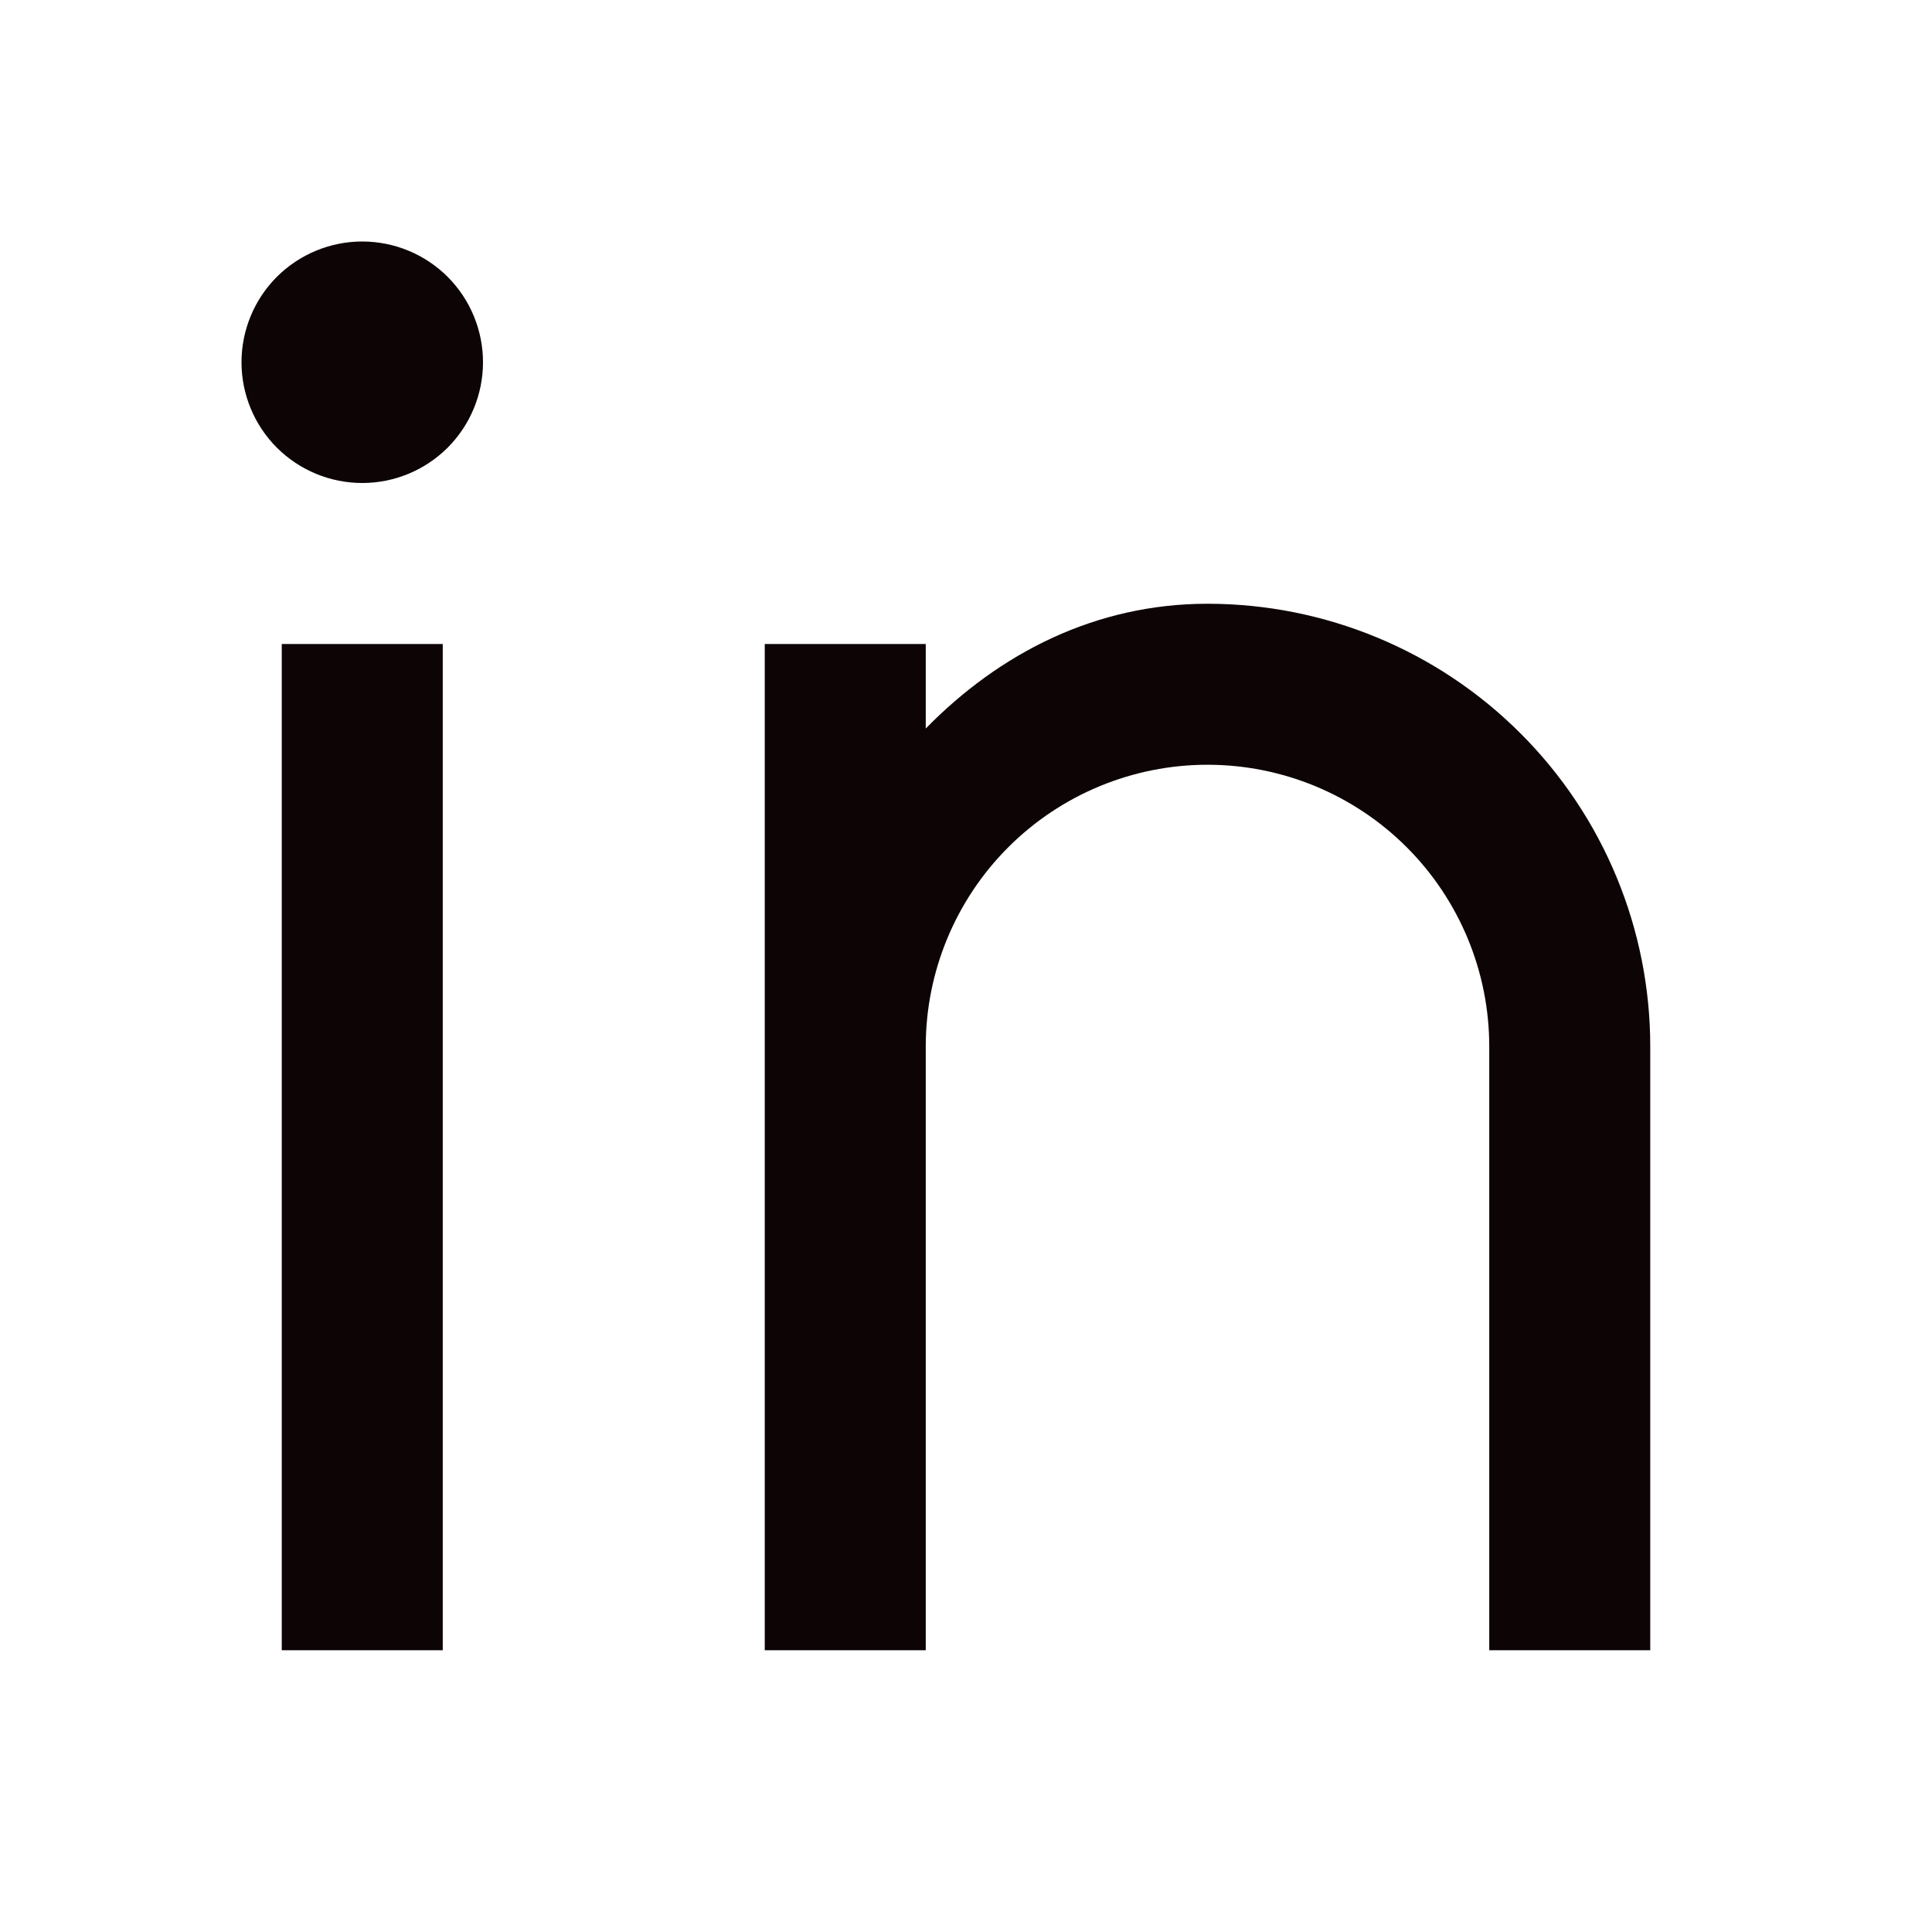
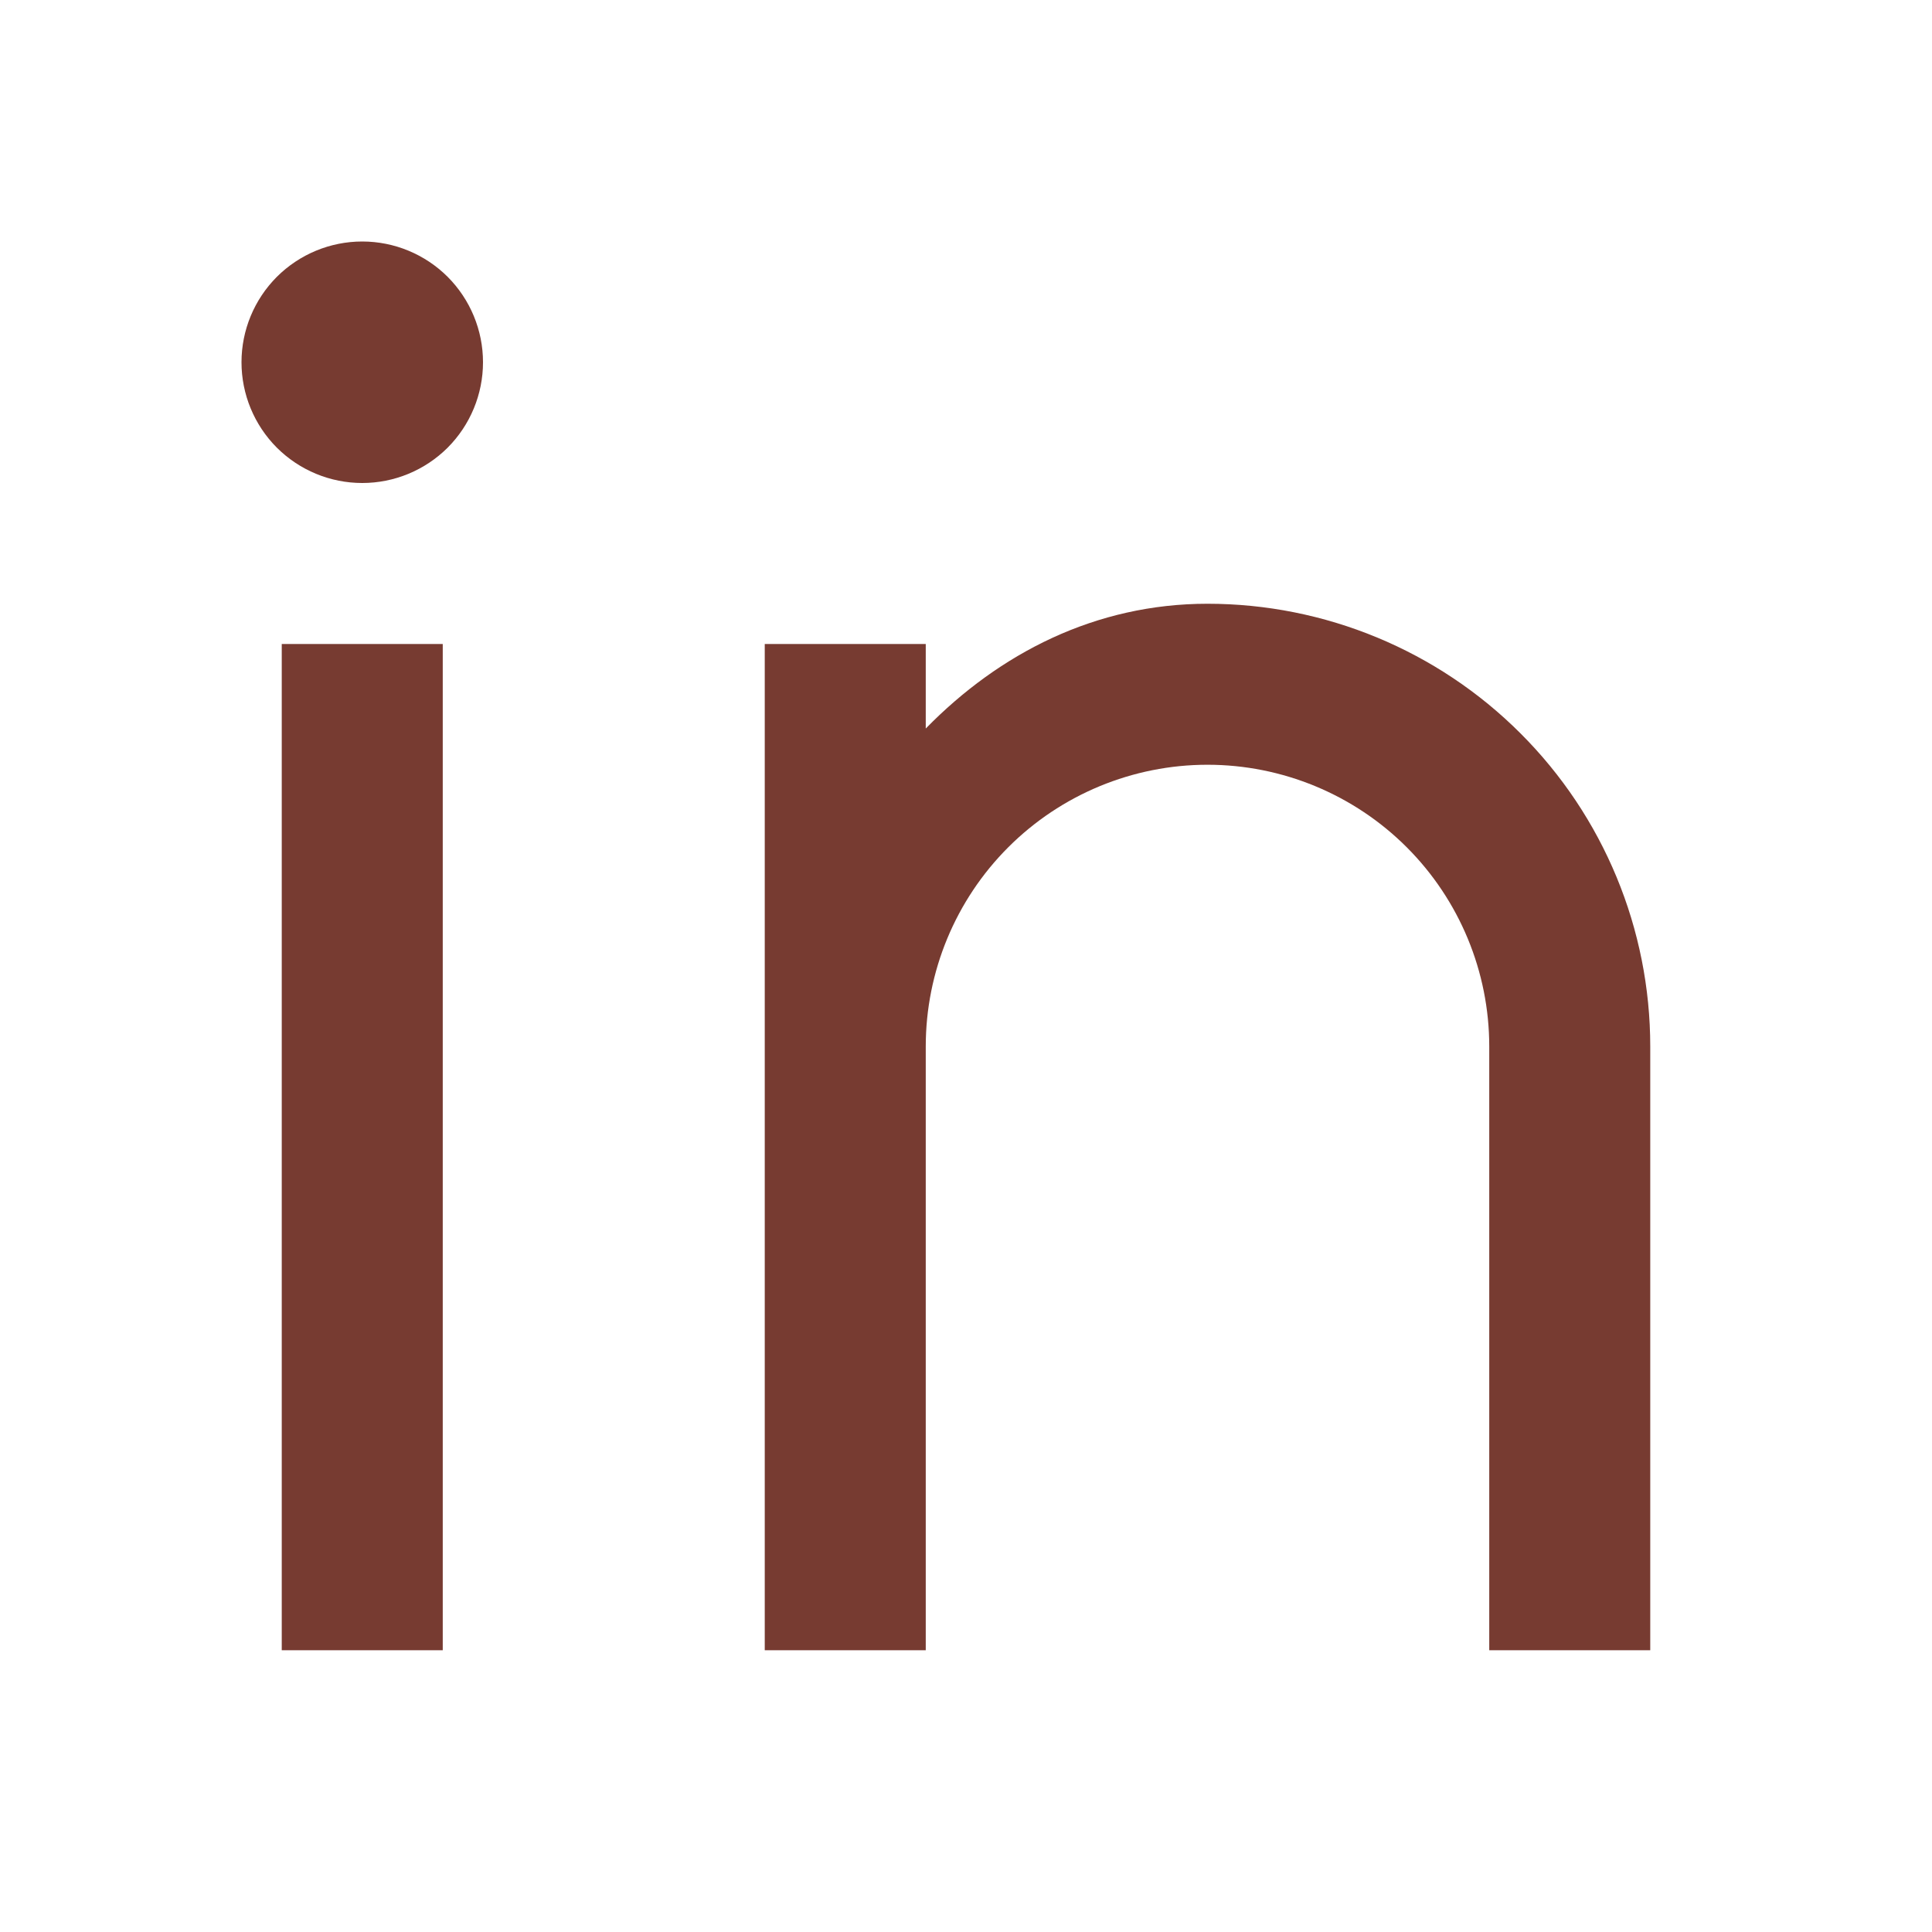
<svg xmlns="http://www.w3.org/2000/svg" width="24" height="24" viewBox="0 0 24 24" fill="none">
-   <path d="M11.5 9.05C12.417 8.113 13.611 7.5 15 7.5C16.459 7.5 17.858 8.079 18.889 9.111C19.921 10.142 20.5 11.541 20.5 13V20.5H18.5V13C18.5 12.072 18.131 11.181 17.475 10.525C16.819 9.869 15.928 9.5 15 9.5C14.072 9.5 13.181 9.869 12.525 10.525C11.869 11.181 11.5 12.072 11.5 13V20.5H9.5V8H11.5V9.05ZM4.5 6C4.102 6 3.721 5.842 3.439 5.561C3.158 5.279 3 4.898 3 4.5C3 4.102 3.158 3.721 3.439 3.439C3.721 3.158 4.102 3 4.5 3C4.898 3 5.279 3.158 5.561 3.439C5.842 3.721 6 4.102 6 4.5C6 4.898 5.842 5.279 5.561 5.561C5.279 5.842 4.898 6 4.5 6ZM3.5 8H5.5V20.5H3.5V8Z" fill="#0d0406" />
+   <path d="M11.5 9.05C12.417 8.113 13.611 7.5 15 7.5C16.459 7.5 17.858 8.079 18.889 9.111C19.921 10.142 20.5 11.541 20.5 13V20.5H18.5V13C18.5 12.072 18.131 11.181 17.475 10.525C16.819 9.869 15.928 9.5 15 9.5C14.072 9.5 13.181 9.869 12.525 10.525C11.869 11.181 11.5 12.072 11.5 13V20.5H9.5V8H11.5V9.05ZM4.5 6C4.102 6 3.721 5.842 3.439 5.561C3.158 5.279 3 4.898 3 4.5C3 4.102 3.158 3.721 3.439 3.439C3.721 3.158 4.102 3 4.5 3C4.898 3 5.279 3.158 5.561 3.439C5.842 3.721 6 4.102 6 4.5C6 4.898 5.842 5.279 5.561 5.561C5.279 5.842 4.898 6 4.5 6ZM3.5 8H5.5V20.5H3.5V8Z" fill="#773b31" />
</svg>
